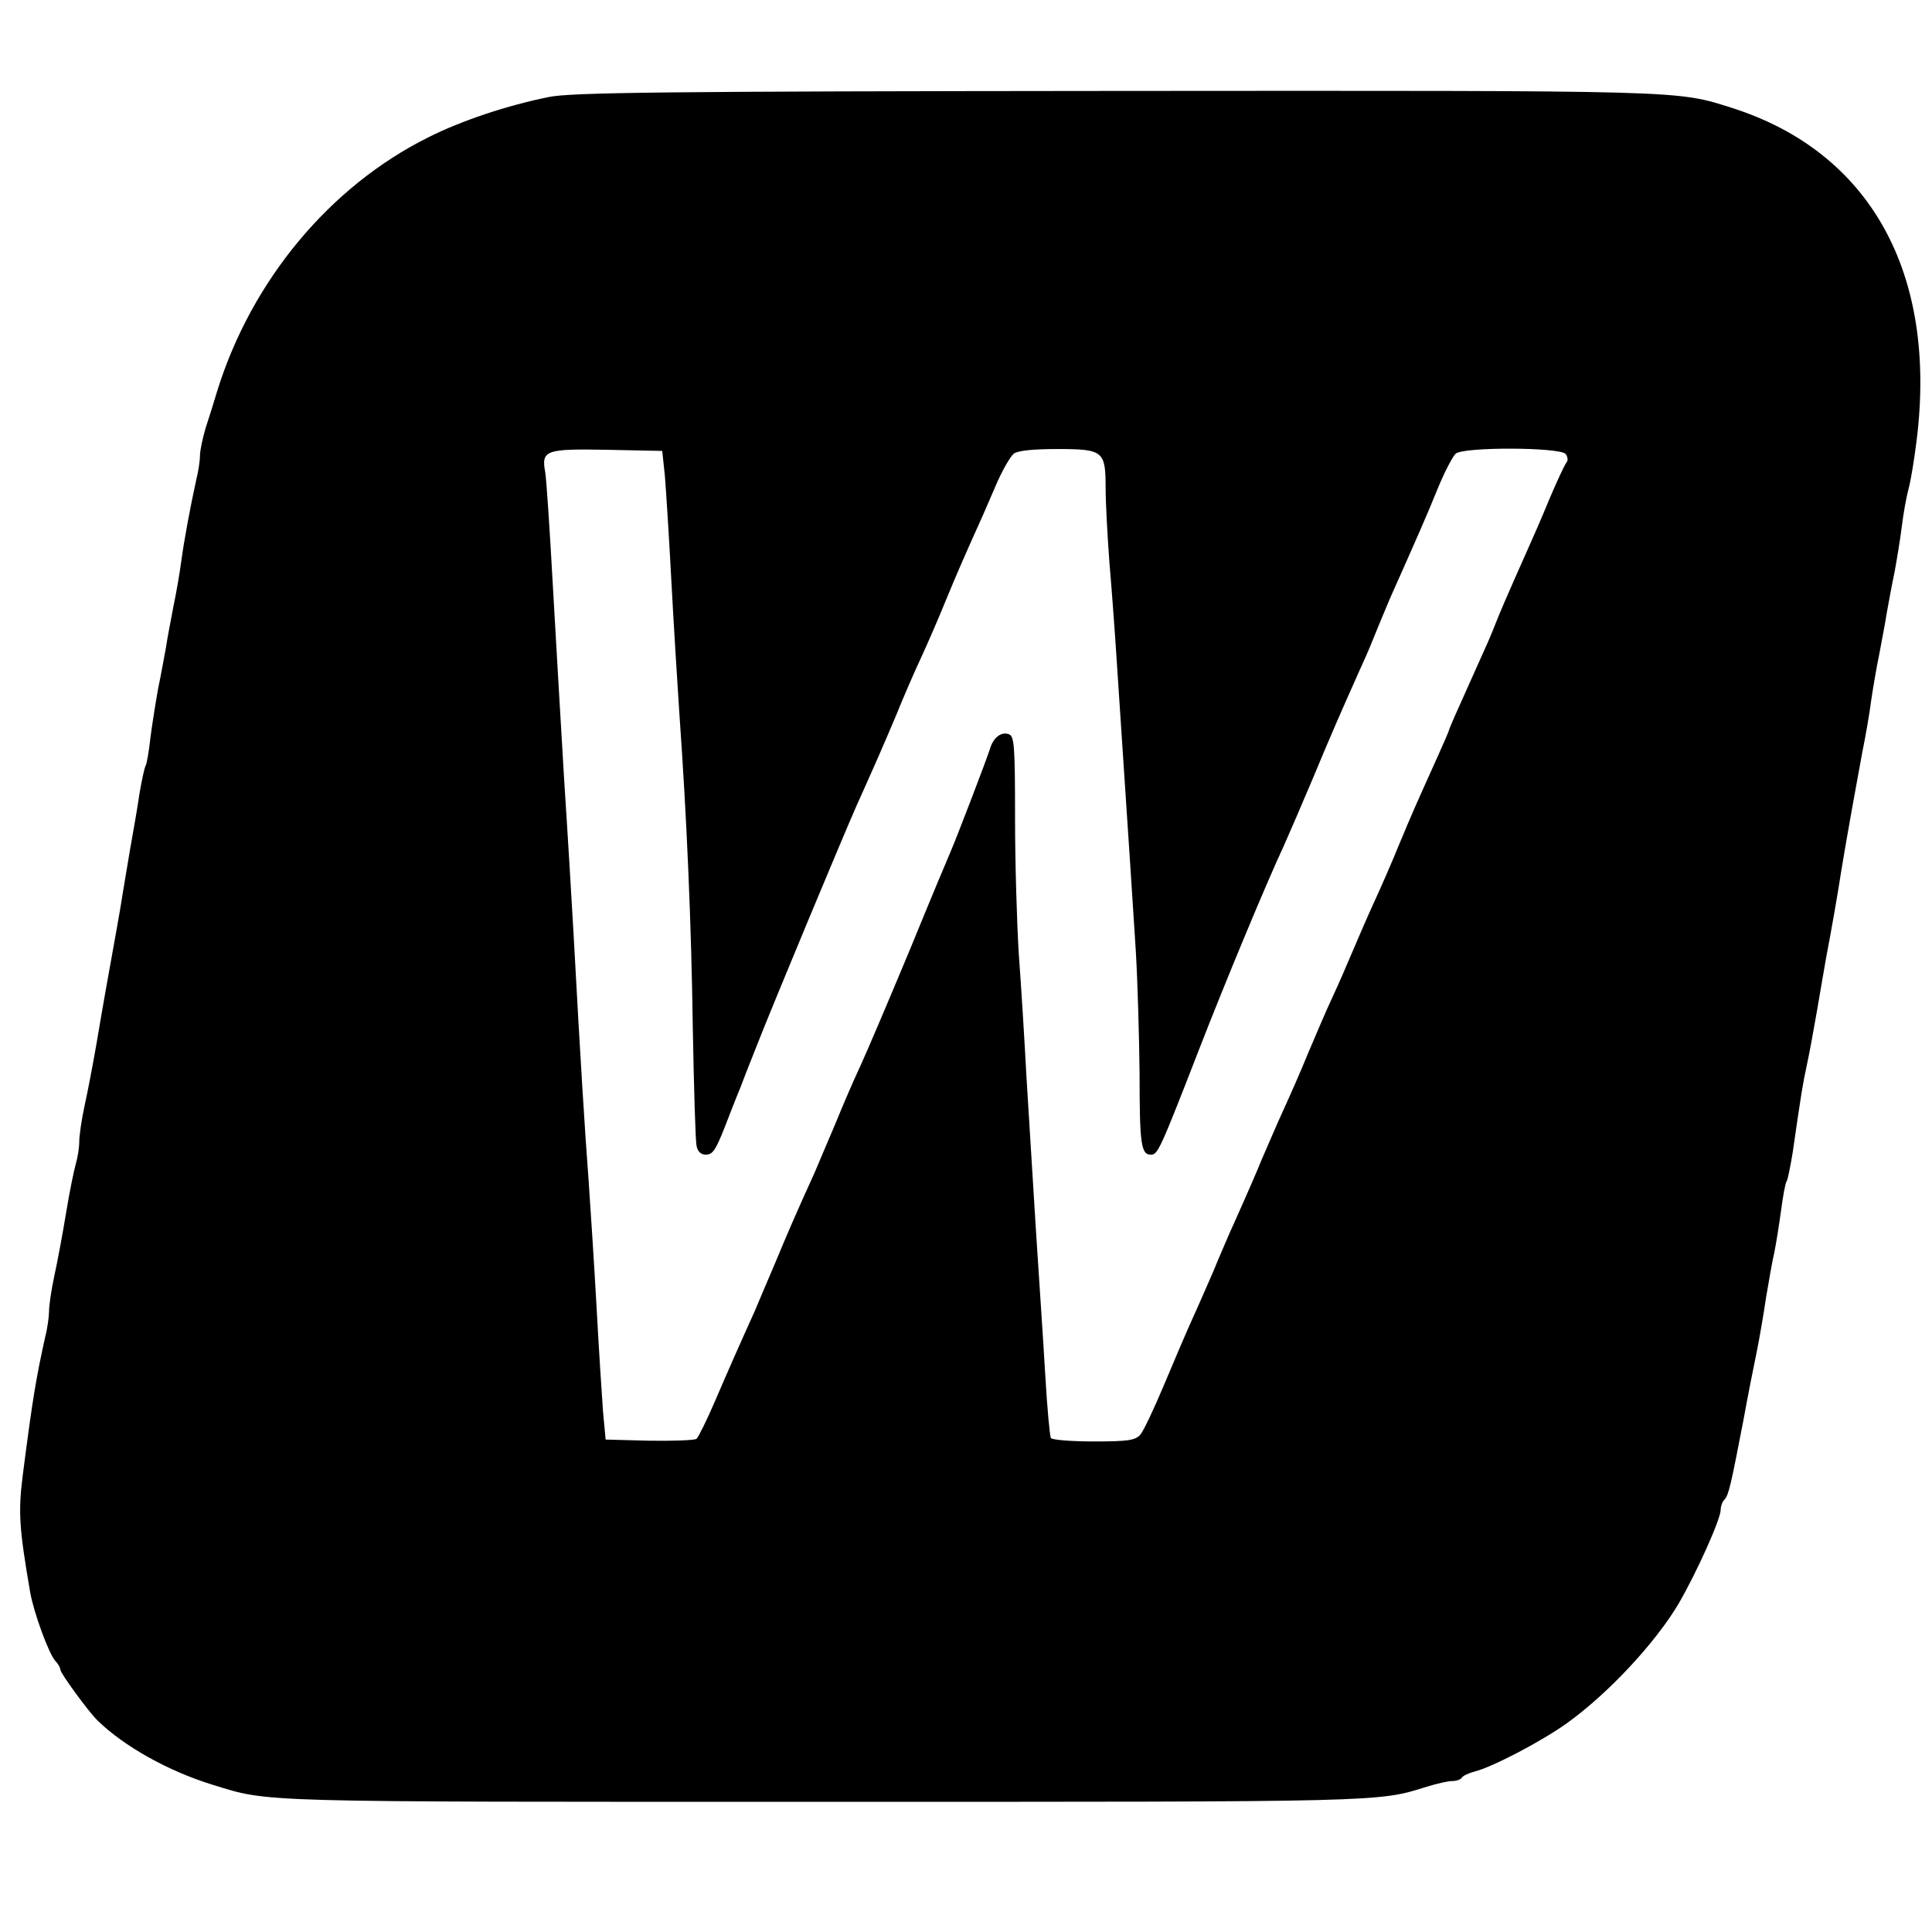
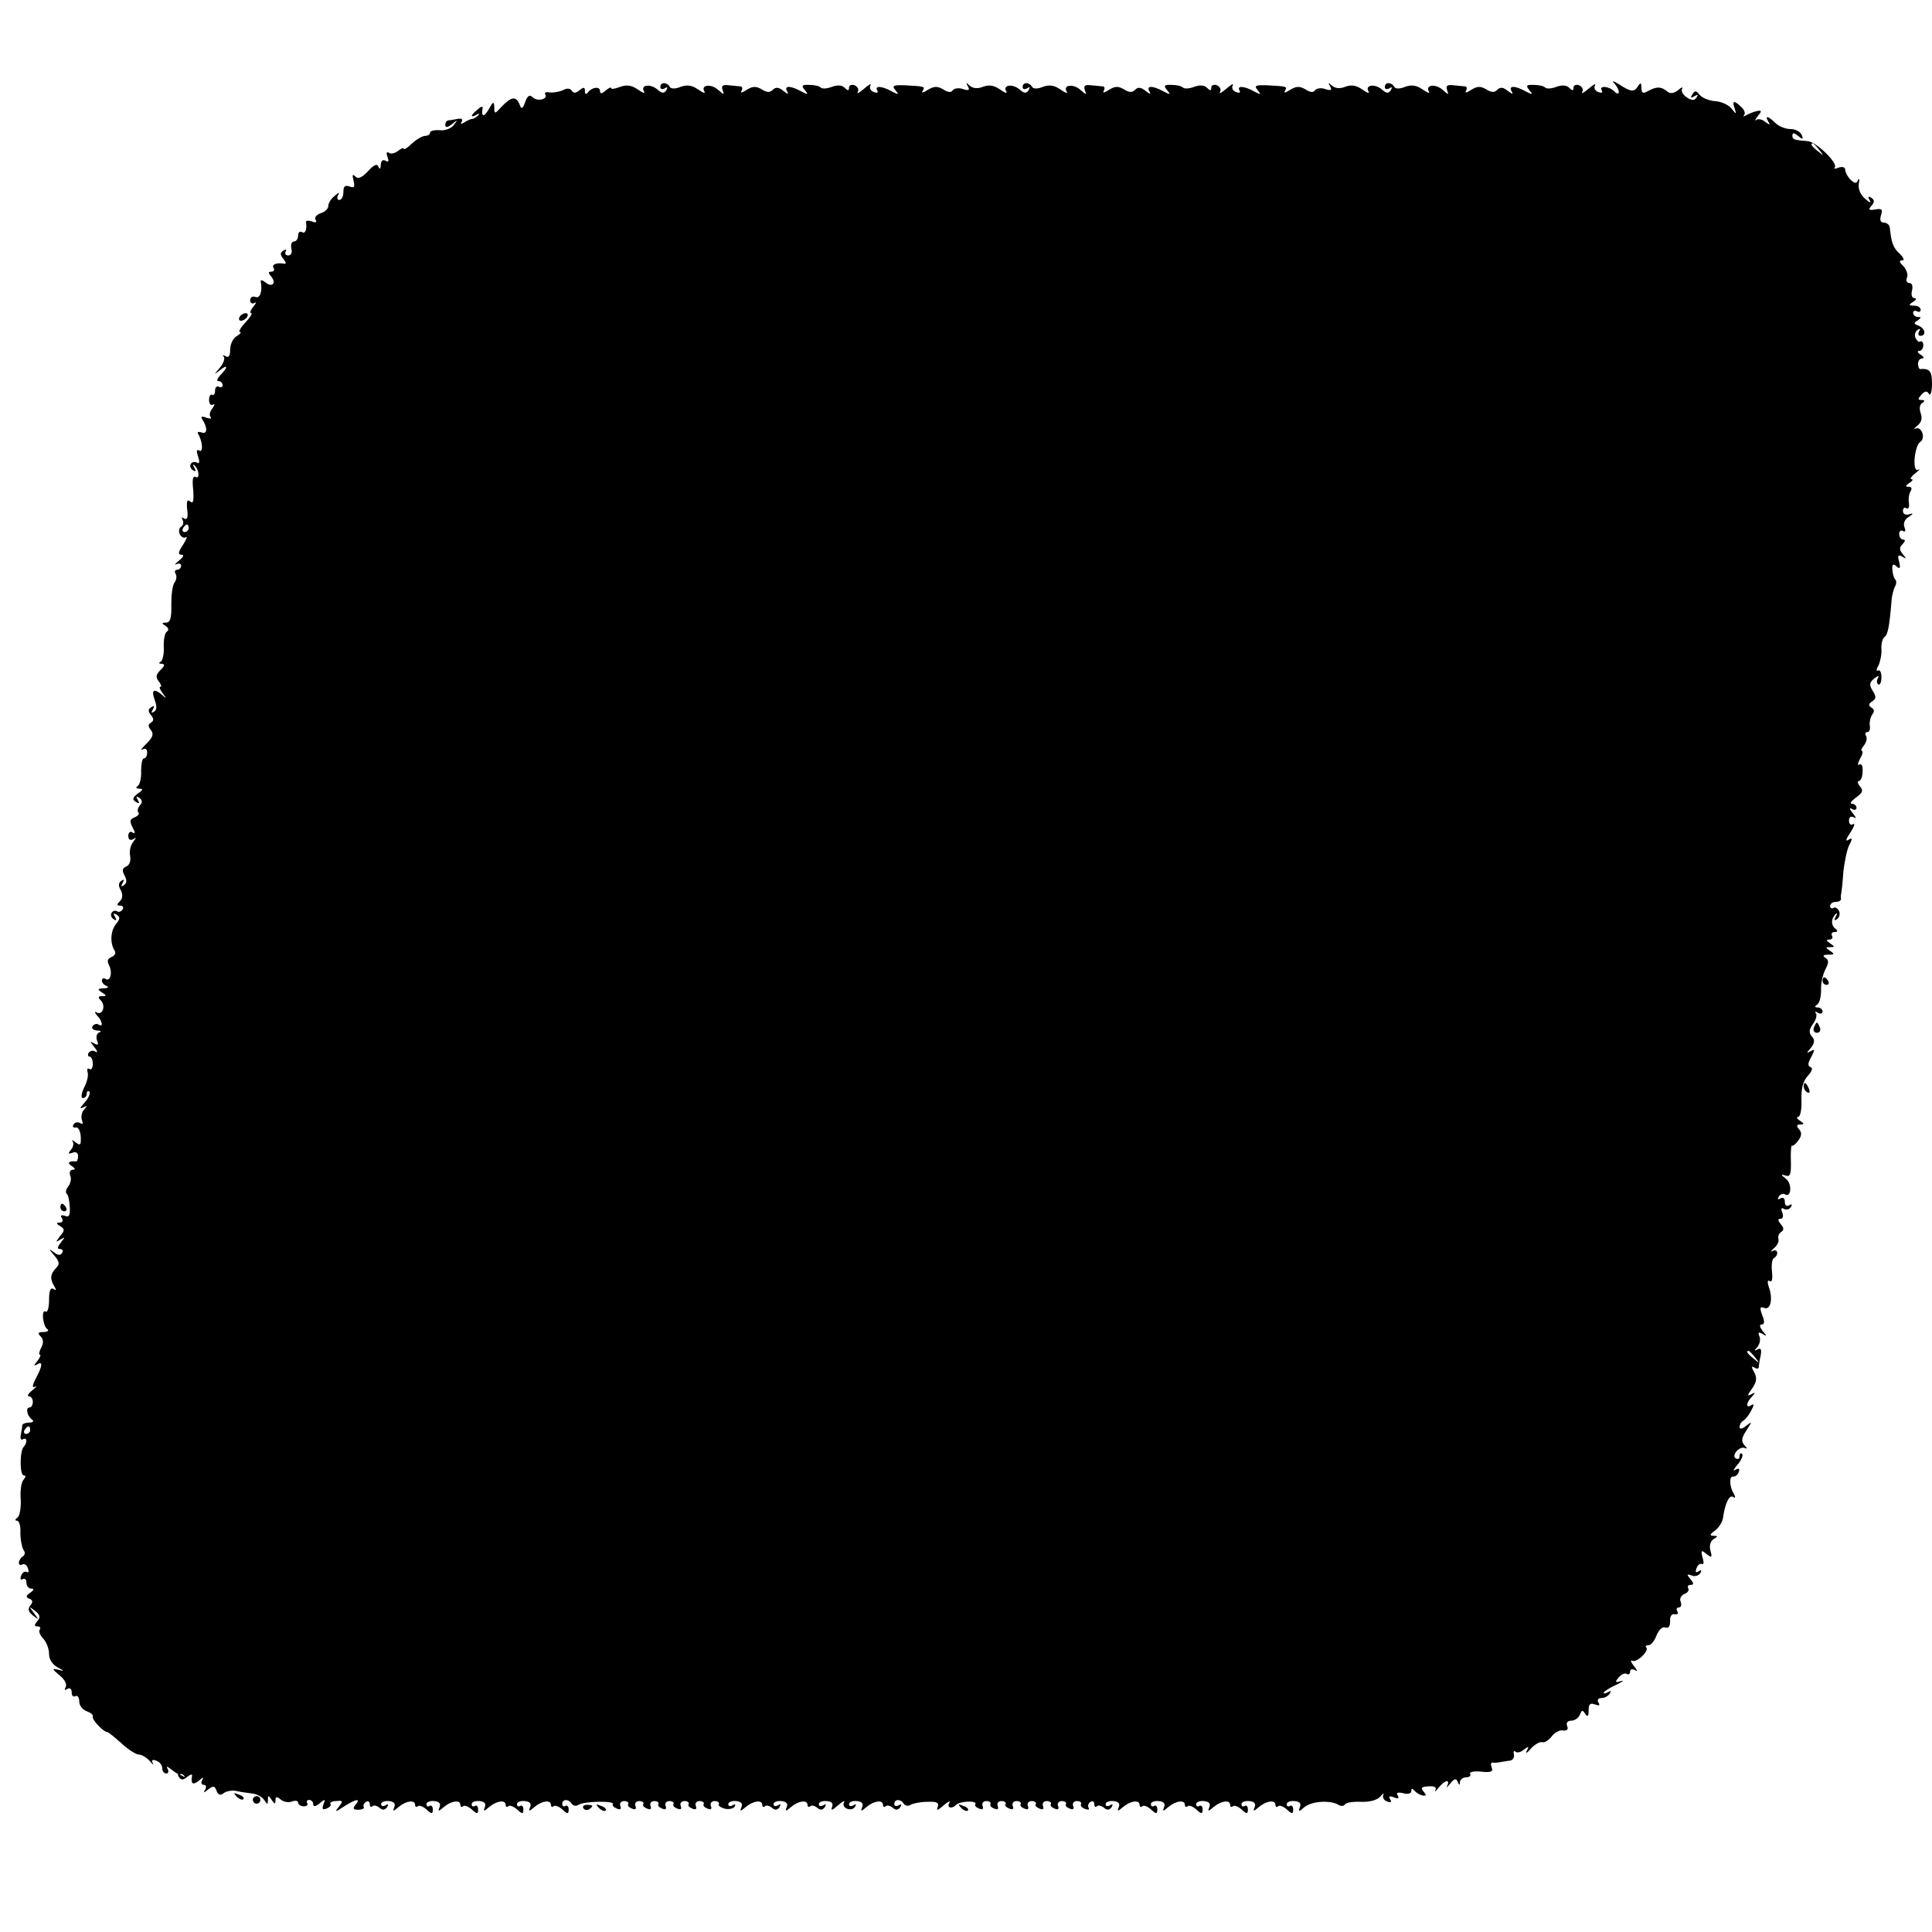
<svg xmlns="http://www.w3.org/2000/svg" version="1.0" width="512pt" height="512pt" viewBox="0 0 512 512" preserveAspectRatio="xMidYMid meet">
  <g transform="translate(0,512) scale(0.1,-0.1)" fill="#000000" stroke="none">
-     <path d="M1455 4863 c-110 -22 -233 -63 -320 -107 -261 -130 -468 -379 -559 -671 -8 -27 -22 -72 -31 -99 -8 -27 -15 -60 -15 -73 0 -12 -4 -42 -10 -65 -15 -68 -32 -158 -40 -218 -4 -30 -13 -82 -20 -115 -6 -33 -16 -82 -20 -110 -5 -27 -14 -77 -21 -110 -6 -33 -15 -90 -20 -127 -4 -38 -10 -72 -13 -77 -3 -5 -10 -37 -16 -72 -5 -35 -17 -104 -26 -154 -8 -49 -17 -103 -20 -120 -4 -27 -19 -112 -44 -250 -5 -27 -16 -93 -25 -145 -9 -52 -23 -125 -31 -161 -8 -37 -14 -79 -14 -95 0 -15 -4 -41 -9 -58 -5 -17 -17 -76 -26 -131 -9 -55 -23 -130 -31 -166 -8 -37 -14 -79 -14 -93 0 -14 -4 -45 -10 -68 -24 -109 -33 -159 -60 -370 -12 -96 -9 -139 20 -308 10 -55 48 -159 66 -181 8 -8 14 -19 14 -24 0 -9 75 -112 99 -135 71 -69 188 -134 305 -170 153 -47 99 -45 1616 -45 1491 0 1471 -1 1601 40 26 8 56 15 67 15 12 0 23 4 26 9 3 5 18 12 33 16 46 11 178 80 245 128 109 78 235 213 297 318 47 81 111 223 111 248 0 9 4 21 10 27 11 11 17 38 50 209 11 61 27 142 35 180 8 39 19 104 25 145 7 41 16 95 22 120 5 25 13 75 18 112 5 38 11 72 15 78 3 5 10 40 16 77 22 153 27 183 37 229 6 27 18 92 27 144 9 52 20 118 25 145 13 68 31 170 40 230 15 91 40 229 55 310 9 44 20 107 24 140 5 33 14 87 21 120 6 33 16 83 20 110 5 28 14 77 21 110 6 33 15 87 19 120 4 33 12 78 18 100 6 22 15 78 21 126 56 444 -122 766 -489 883 -149 47 -114 46 -1636 45 -1197 -1 -1440 -4 -1499 -16z m307 -1004 c3 -37 11 -161 17 -275 6 -115 16 -272 21 -349 20 -282 32 -557 36 -840 3 -159 7 -300 10 -312 3 -15 12 -23 24 -23 21 0 28 13 65 110 10 25 21 54 26 65 4 11 24 63 45 115 36 93 229 556 264 635 46 102 70 157 103 235 19 47 49 117 67 155 18 39 48 108 67 155 31 75 48 114 98 225 7 17 25 57 39 90 15 33 34 66 43 73 11 8 52 12 114 12 123 0 129 -5 129 -103 0 -40 5 -128 10 -197 6 -69 15 -190 20 -270 34 -509 41 -621 50 -760 5 -85 9 -231 10 -325 0 -188 4 -215 30 -215 18 0 23 9 130 285 67 172 174 430 222 533 16 36 51 117 78 181 46 111 75 177 121 280 11 24 29 64 39 90 10 25 30 73 44 106 80 180 93 209 126 290 18 44 40 86 48 93 23 18 275 17 291 -1 6 -8 7 -18 2 -23 -4 -5 -25 -49 -46 -99 -20 -49 -46 -108 -56 -130 -56 -126 -73 -165 -89 -206 -10 -26 -28 -66 -39 -90 -67 -149 -81 -181 -81 -184 0 -2 -14 -34 -31 -72 -60 -133 -67 -149 -102 -233 -19 -47 -49 -115 -66 -152 -17 -37 -42 -95 -56 -128 -14 -33 -38 -89 -54 -123 -16 -34 -44 -100 -64 -147 -19 -47 -49 -115 -66 -152 -17 -37 -42 -96 -57 -130 -14 -35 -35 -82 -45 -105 -11 -24 -27 -62 -38 -85 -10 -24 -31 -71 -45 -106 -15 -34 -40 -92 -56 -127 -16 -35 -50 -115 -76 -177 -26 -62 -54 -121 -62 -130 -13 -15 -33 -18 -123 -18 -59 0 -110 4 -114 9 -3 5 -10 81 -15 168 -5 87 -17 262 -25 388 -8 127 -19 309 -25 405 -5 96 -14 240 -20 320 -5 80 -10 242 -10 361 0 191 -2 218 -16 223 -20 8 -41 -8 -50 -37 -7 -24 -90 -240 -104 -272 -5 -11 -54 -128 -108 -260 -55 -132 -114 -271 -132 -310 -18 -38 -48 -108 -67 -155 -20 -47 -44 -103 -53 -125 -52 -114 -75 -168 -107 -245 -20 -47 -44 -103 -53 -125 -39 -86 -69 -154 -106 -240 -21 -49 -43 -93 -48 -98 -6 -4 -63 -6 -126 -5 l-115 3 -7 75 c-3 41 -11 165 -17 275 -6 110 -16 261 -21 335 -10 131 -22 323 -40 655 -5 88 -16 273 -25 410 -8 138 -22 369 -30 515 -8 146 -17 280 -20 298 -11 59 0 63 164 60 l146 -3 7 -66z" />
+     <path d="M4278 4899 c16 -17 16 -37 0 -21 -14 14 -42 16 -33 2 3 -6 -1 -7 -9 -4 -9 3 -13 11 -9 18 3 6 -4 2 -17 -9 -13 -11 -20 -15 -17 -9 4 7 0 14 -8 18 -8 3 -15 0 -15 -6 0 -9 -3 -9 -11 -1 -8 8 -20 8 -34 3 -13 -5 -26 -6 -30 -2 -4 4 -17 7 -30 7 -20 1 -22 -2 -12 -14 10 -12 9 -13 -10 -3 -29 16 -46 15 -37 0 5 -9 2 -8 -10 1 -12 10 -20 11 -28 3 -8 -8 -16 -7 -29 1 -15 9 -24 9 -40 -1 -12 -8 -18 -9 -14 -3 3 6 3 11 -2 12 -4 0 -18 2 -31 3 -17 2 -21 -1 -17 -13 5 -13 4 -13 -12 1 -19 17 -47 13 -36 -5 3 -6 -4 -3 -17 6 -16 11 -29 13 -46 7 -14 -6 -26 -6 -29 0 -8 13 -25 13 -25 -1 0 -5 5 -7 12 -3 7 5 8 3 4 -5 -6 -9 -12 -9 -24 2 -19 16 -46 12 -35 -6 3 -6 -4 -3 -17 6 -16 11 -29 13 -45 7 -15 -6 -27 -4 -35 3 -10 9 -11 9 -5 -2 6 -10 2 -12 -13 -7 -11 4 -23 2 -27 -3 -4 -7 -13 -6 -25 2 -16 9 -24 9 -41 -1 -12 -8 -18 -9 -14 -3 7 12 7 12 -47 15 -31 1 -35 -1 -25 -13 10 -12 9 -13 -10 -3 -27 15 -46 15 -38 2 3 -6 -1 -7 -9 -4 -9 3 -13 11 -9 18 3 6 -4 2 -17 -9 -13 -11 -20 -15 -17 -9 4 7 0 14 -8 18 -8 3 -15 0 -15 -6 0 -9 -3 -9 -11 -1 -8 8 -20 8 -34 3 -13 -5 -26 -6 -30 -2 -4 4 -17 7 -30 7 -20 1 -22 -2 -12 -14 10 -12 9 -13 -10 -3 -29 16 -46 15 -37 0 5 -9 2 -8 -10 1 -12 10 -20 11 -28 3 -8 -8 -16 -7 -29 1 -15 9 -24 9 -40 -1 -12 -8 -18 -9 -14 -3 3 6 3 11 -2 12 -4 0 -18 2 -31 3 -17 2 -21 -1 -17 -13 5 -13 4 -13 -12 1 -19 17 -47 13 -36 -5 3 -6 -4 -3 -17 6 -16 11 -29 13 -46 7 -14 -6 -26 -6 -29 0 -8 13 -25 13 -25 -1 0 -5 5 -7 12 -3 7 5 8 3 4 -5 -6 -9 -12 -9 -24 2 -19 16 -46 12 -35 -6 3 -6 -4 -3 -17 6 -16 11 -29 13 -45 7 -15 -6 -27 -4 -35 3 -10 9 -11 9 -5 -2 6 -10 2 -12 -13 -7 -11 4 -23 2 -27 -3 -4 -7 -13 -6 -25 2 -16 9 -24 9 -41 -1 -12 -8 -18 -9 -14 -3 7 12 7 12 -47 15 -31 1 -35 -1 -25 -13 10 -12 9 -13 -10 -3 -27 15 -46 15 -38 2 3 -6 -1 -7 -9 -4 -9 3 -13 11 -9 18 3 6 -4 2 -17 -9 -13 -11 -20 -15 -17 -9 4 7 0 14 -8 18 -8 3 -15 0 -15 -6 0 -9 -3 -9 -11 -1 -8 8 -20 8 -34 3 -13 -5 -26 -6 -30 -2 -4 4 -17 7 -30 7 -20 1 -22 -2 -12 -14 10 -12 9 -13 -10 -3 -29 16 -46 15 -37 0 5 -9 2 -8 -10 1 -12 10 -20 11 -28 3 -8 -8 -16 -7 -29 1 -15 9 -24 9 -40 -1 -12 -8 -18 -9 -14 -3 3 6 3 11 -2 12 -4 0 -18 2 -31 3 -17 2 -21 -1 -17 -13 5 -13 4 -13 -12 1 -19 17 -47 13 -36 -5 3 -6 -4 -3 -17 6 -16 11 -29 13 -46 7 -14 -6 -26 -6 -29 0 -8 13 -25 13 -25 -1 0 -5 5 -7 12 -3 7 5 8 3 4 -5 -6 -9 -12 -9 -24 2 -19 16 -46 12 -35 -6 3 -6 -4 -3 -17 6 -16 11 -29 13 -46 7 -13 -5 -24 -7 -24 -4 0 4 -7 1 -15 -6 -10 -9 -15 -9 -15 -1 0 13 -22 10 -32 -4 -5 -6 -8 -5 -8 4 0 10 -3 11 -14 2 -10 -8 -16 -9 -21 -1 -4 6 -13 7 -23 1 -9 -4 -25 -7 -35 -6 -9 2 -15 0 -12 -5 8 -13 -21 -20 -33 -8 -8 8 -14 5 -20 -12 -7 -19 -10 -21 -15 -7 -9 23 -22 21 -47 -5 -19 -21 -20 -21 -20 -2 -1 16 -3 16 -15 -6 -13 -22 -20 -20 -16 4 1 5 -5 4 -13 -4 -19 -15 -21 -24 -3 -14 7 4 9 3 4 -2 -5 -5 -12 -9 -15 -9 -4 0 -13 -4 -21 -9 -9 -6 -12 -5 -7 2 3 6 -1 9 -11 7 -10 -2 -21 -4 -25 -4 -5 -1 -8 -6 -8 -12 0 -8 6 -7 18 2 15 13 16 12 4 -3 -7 -9 -24 -15 -37 -13 -14 1 -25 -2 -25 -6 0 -5 -6 -9 -13 -9 -7 0 -23 -9 -35 -20 -12 -12 -22 -18 -22 -14 0 3 -7 1 -15 -6 -8 -6 -19 -9 -24 -5 -7 4 -8 -1 -4 -11 4 -12 3 -15 -5 -10 -8 4 -12 0 -13 -11 0 -11 -3 -13 -6 -5 -3 9 -12 6 -28 -12 -16 -17 -26 -21 -33 -14 -8 8 -9 5 -5 -11 4 -17 2 -20 -11 -15 -12 4 -16 0 -16 -15 0 -12 -5 -21 -11 -21 -5 0 -7 6 -3 13 5 8 2 8 -9 -2 -9 -7 -17 -19 -17 -27 0 -7 -9 -16 -20 -19 -11 -4 -17 -11 -14 -17 5 -7 1 -9 -9 -5 -9 3 -16 3 -16 -1 3 -20 -2 -33 -11 -27 -5 3 -10 -1 -10 -9 0 -9 -5 -16 -11 -16 -6 0 -9 -8 -7 -18 3 -11 0 -19 -8 -19 -7 0 -10 5 -7 10 3 6 1 7 -6 3 -9 -6 -9 -11 0 -22 7 -9 8 -14 3 -13 -21 4 -35 -2 -29 -11 3 -5 1 -10 -6 -10 -8 0 -9 -3 0 -13 14 -18 2 -30 -16 -15 -8 6 -13 7 -12 2 5 -26 -2 -46 -14 -41 -8 3 -14 -1 -14 -9 0 -7 5 -10 11 -7 6 4 5 -1 -3 -10 -7 -9 -10 -17 -5 -17 4 0 -3 -11 -16 -25 -13 -14 -19 -25 -14 -25 5 0 1 -5 -9 -11 -9 -5 -17 -21 -17 -35 0 -17 -4 -23 -12 -18 -7 4 -10 3 -5 -1 4 -5 -1 -18 -10 -29 -17 -20 -17 -20 0 -7 21 17 22 8 1 -13 -8 -9 -11 -16 -5 -16 6 0 11 -5 11 -11 0 -5 -4 -7 -10 -4 -5 3 -10 -1 -10 -10 0 -9 -4 -14 -8 -11 -4 2 -8 -4 -8 -14 0 -10 5 -16 11 -12 5 3 4 -1 -2 -10 -7 -8 -9 -19 -5 -23 4 -5 -1 -5 -11 -2 -13 5 -16 3 -10 -6 14 -22 12 -39 -3 -33 -9 3 -12 1 -9 -4 12 -19 14 -51 3 -44 -7 4 -8 -1 -3 -16 5 -15 3 -20 -3 -16 -6 3 -13 2 -16 -3 -4 -5 -1 -13 5 -17 8 -5 9 -3 4 7 -5 8 -4 10 0 6 13 -11 15 -38 3 -31 -7 4 -9 -8 -6 -34 2 -30 0 -38 -8 -31 -8 7 -10 1 -8 -21 3 -21 0 -29 -8 -24 -6 4 -8 3 -4 -4 3 -6 2 -13 -3 -17 -6 -3 -8 -12 -5 -20 4 -8 11 -12 16 -9 6 4 2 -5 -7 -20 -13 -19 -14 -26 -4 -26 8 0 5 -6 -7 -16 -10 -8 -13 -13 -6 -9 6 3 12 1 12 -4 0 -6 -5 -11 -11 -11 -5 0 -7 -5 -4 -10 4 -6 3 -16 -2 -23 -6 -7 -9 -33 -9 -59 1 -36 -3 -48 -14 -48 -12 0 -12 -2 -1 -9 8 -5 9 -11 3 -15 -5 -3 -9 -22 -8 -41 1 -19 -3 -37 -9 -39 -5 -3 -4 -5 3 -5 10 -1 9 -5 -3 -17 -12 -12 -13 -19 -4 -30 6 -8 8 -14 4 -14 -4 0 -1 -8 6 -17 11 -15 11 -16 -1 -5 -22 19 -30 14 -20 -13 6 -16 6 -27 -2 -31 -7 -5 -8 -3 -3 6 5 9 4 11 -4 6 -9 -6 -9 -11 -1 -21 8 -10 8 -15 0 -20 -8 -5 -8 -10 0 -20 8 -10 5 -19 -12 -36 -13 -12 -17 -19 -10 -15 7 4 12 1 12 -8 0 -9 -4 -16 -9 -16 -4 0 -7 -15 -7 -32 1 -18 -3 -36 -8 -40 -7 -5 -6 -8 3 -8 11 0 10 -4 -4 -13 -14 -11 -15 -16 -5 -22 9 -6 11 -4 5 5 -5 9 -4 11 4 6 8 -6 9 -12 2 -20 -6 -7 -8 -16 -4 -19 3 -4 -1 -9 -10 -13 -13 -5 -14 -10 -6 -26 8 -15 8 -19 0 -14 -6 4 -11 0 -11 -9 0 -10 5 -13 13 -9 9 6 9 5 0 -7 -7 -9 -11 -25 -8 -38 2 -13 -2 -24 -10 -27 -11 -5 -12 -11 -5 -24 7 -13 6 -21 -2 -26 -7 -5 -8 -3 -3 6 5 9 4 11 -3 6 -8 -5 -9 -13 -2 -25 6 -12 5 -22 -2 -29 -9 -9 -9 -12 1 -12 7 0 9 -5 6 -10 -4 -6 -10 -8 -15 -5 -5 3 -11 1 -14 -4 -4 -5 -1 -13 5 -17 8 -5 9 -3 4 6 -6 9 -4 11 4 6 10 -6 9 -12 -1 -24 -15 -18 -17 -50 -5 -70 5 -7 2 -14 -7 -18 -11 -4 -13 -11 -7 -22 10 -20 3 -45 -10 -36 -5 3 -9 1 -9 -5 0 -5 6 -12 13 -14 6 -3 3 -6 -8 -6 -17 -1 -17 -3 -5 -11 13 -8 13 -10 0 -10 -10 0 -11 -3 -3 -11 14 -14 5 -41 -11 -32 -6 3 -6 1 1 -8 15 -15 17 -33 4 -24 -5 3 -12 1 -16 -5 -3 -5 2 -10 12 -11 10 0 13 -3 6 -5 -7 -3 -9 -12 -6 -21 5 -12 3 -14 -8 -8 -11 7 -11 5 1 -10 8 -10 10 -16 3 -12 -6 4 -14 3 -18 -3 -3 -5 -2 -10 2 -10 5 0 9 -9 9 -19 0 -11 -4 -17 -9 -14 -5 3 -7 0 -5 -8 3 -8 -1 -26 -9 -41 -8 -17 -9 -28 -3 -28 5 0 10 5 10 12 0 6 3 8 7 5 3 -4 -2 -17 -13 -29 -12 -14 -14 -18 -4 -13 12 6 12 5 3 -5 -6 -7 -9 -19 -6 -28 4 -10 2 -13 -5 -8 -6 3 -14 2 -17 -4 -4 -6 -1 -9 6 -8 6 2 12 -9 13 -24 1 -23 -1 -25 -14 -15 -8 6 -12 7 -8 3 4 -5 3 -15 -4 -23 -8 -10 -8 -12 4 -8 9 4 15 0 15 -9 0 -8 -3 -15 -6 -14 -19 2 -24 -4 -11 -12 9 -6 11 -10 3 -10 -7 0 -10 -7 -7 -15 4 -8 1 -21 -5 -29 -6 -7 -8 -16 -4 -20 4 -3 7 -19 8 -35 1 -22 -2 -28 -13 -23 -10 3 -13 1 -8 -6 4 -7 2 -12 -6 -12 -10 0 -9 -3 1 -9 13 -8 13 -12 0 -27 -12 -16 -12 -17 1 -9 13 8 13 7 1 -8 -9 -12 -10 -17 -2 -17 7 0 9 -5 6 -10 -5 -8 -12 -7 -23 2 -14 10 -13 8 1 -8 15 -18 16 -24 5 -35 -15 -16 -16 -28 -4 -48 6 -10 5 -12 -2 -7 -8 5 -12 -4 -12 -29 0 -20 -4 -34 -9 -31 -12 8 -8 -37 4 -46 6 -4 1 -8 -10 -8 -14 0 -16 -3 -7 -12 7 -7 8 -17 1 -30 -5 -10 -7 -18 -3 -18 3 0 0 -8 -7 -17 -10 -11 -10 -14 -1 -9 16 10 15 -3 -3 -37 -10 -19 -10 -26 -2 -22 7 4 3 -1 -7 -9 -11 -9 -15 -16 -10 -16 6 0 11 -7 11 -15 0 -8 -4 -15 -9 -15 -11 0 -6 -23 7 -32 6 -4 2 -8 -7 -8 -10 0 -18 -3 -19 -7 0 -5 -2 -16 -4 -26 -2 -9 1 -15 6 -11 11 6 12 -9 2 -20 -11 -11 -11 -76 0 -76 6 0 6 -4 -1 -12 -6 -7 -9 -31 -7 -53 1 -22 -3 -43 -9 -47 -6 -4 -7 -8 -1 -8 6 0 10 -15 9 -32 0 -18 4 -38 8 -45 5 -6 5 -14 -2 -18 -5 -3 -10 -11 -10 -16 0 -6 4 -8 9 -5 5 3 12 -1 15 -10 3 -8 2 -13 -3 -10 -5 3 -12 -1 -15 -10 -3 -8 -2 -12 4 -9 6 3 10 -1 10 -9 0 -9 6 -16 13 -16 8 0 7 -4 -3 -11 -12 -8 -12 -12 -2 -16 9 -3 10 -9 2 -18 -7 -9 -5 -16 7 -26 17 -13 17 -13 3 6 -14 19 -14 19 3 6 13 -10 15 -17 6 -27 -9 -11 -8 -14 0 -14 7 0 10 -4 6 -9 -3 -5 2 -16 10 -24 8 -9 15 -26 15 -40 0 -15 9 -28 23 -36 18 -9 18 -11 2 -6 -18 4 -18 3 3 -15 14 -11 20 -24 16 -31 -4 -8 -3 -9 4 -5 7 4 12 1 12 -9 0 -9 4 -13 10 -10 5 3 10 -3 10 -14 0 -11 9 -22 20 -26 11 -4 18 -10 16 -14 -4 -7 28 -41 38 -41 3 0 20 -14 38 -30 18 -17 39 -30 47 -30 7 0 20 -8 28 -17 8 -10 12 -12 8 -6 -4 9 -1 11 9 7 9 -3 16 -12 16 -20 0 -8 5 -14 11 -14 5 0 7 6 3 13 -5 7 0 6 11 -3 10 -8 20 -14 22 -12 3 2 8 0 11 -4 4 -4 1 -4 -7 1 -10 6 -12 4 -7 -4 6 -9 11 -9 22 0 9 7 14 8 13 3 -4 -21 2 -26 18 -13 11 10 14 10 9 2 -4 -8 -2 -13 4 -13 6 0 8 -5 4 -12 -6 -10 -4 -10 8 0 13 10 17 10 22 -4 4 -11 10 -13 19 -6 6 5 21 8 32 6 11 -3 30 -5 43 -7 12 -1 27 -9 32 -17 9 -13 10 -13 10 0 0 13 1 13 10 0 8 -12 10 -12 10 -1 0 10 3 11 14 2 7 -6 21 -9 30 -5 9 3 16 2 16 -3 0 -5 7 -10 15 -10 8 0 12 4 9 9 -3 4 0 8 5 8 6 0 11 -5 11 -11 0 -8 6 -7 17 2 15 12 16 12 10 -3 -4 -12 -2 -15 8 -11 8 3 13 8 11 12 -3 4 4 8 15 8 18 2 19 0 7 -15 -12 -15 -10 -15 14 1 32 20 45 22 30 4 -8 -10 -6 -13 8 -13 10 0 17 4 14 7 -2 4 0 10 6 14 5 3 10 1 10 -6 0 -7 3 -9 7 -6 3 4 12 2 19 -4 8 -7 14 -6 20 2 4 8 3 9 -4 5 -7 -4 -12 -3 -12 3 0 5 9 9 20 8 13 -1 19 -6 15 -16 -5 -12 -3 -12 11 0 20 17 44 20 44 6 0 -5 3 -7 7 -4 3 4 14 0 23 -8 14 -13 17 -13 17 0 0 8 -4 12 -9 9 -4 -3 -8 -1 -8 5 0 5 9 9 20 8 13 -1 19 -6 15 -16 -5 -12 -3 -12 11 0 20 17 44 20 44 6 0 -5 3 -7 7 -4 3 4 14 0 23 -8 14 -13 17 -13 17 0 0 8 -4 12 -9 9 -4 -3 -8 -1 -8 5 0 5 9 9 20 8 13 -1 19 -6 15 -16 -5 -12 -3 -12 11 0 20 17 44 20 44 6 0 -5 3 -7 7 -4 3 4 14 0 23 -8 14 -13 17 -13 17 0 0 8 -4 12 -9 9 -4 -3 -8 -1 -8 5 0 5 9 9 20 8 13 -1 19 -6 15 -16 -5 -12 -3 -12 11 0 20 17 44 20 44 6 0 -5 3 -7 7 -4 3 4 14 0 23 -8 14 -13 17 -13 17 0 0 8 -4 12 -9 9 -4 -3 -8 0 -8 5 0 14 17 14 25 1 4 -6 12 -7 18 -3 15 10 97 11 91 2 -2 -4 3 -9 11 -12 9 -4 12 -1 9 7 -3 7 2 13 10 13 8 0 13 -4 11 -8 -3 -4 2 -9 10 -12 9 -4 12 -1 9 7 -3 7 2 13 10 13 8 0 13 -4 11 -8 -3 -4 2 -9 10 -12 9 -4 12 -1 9 7 -3 7 2 13 10 13 8 0 13 -4 11 -8 -3 -4 2 -9 10 -12 9 -4 12 -1 9 7 -3 7 2 13 10 13 8 0 13 -4 11 -8 -3 -4 2 -9 10 -12 9 -4 12 -1 9 7 -3 7 2 13 10 13 8 0 13 -4 11 -8 -3 -4 2 -9 10 -12 9 -4 12 -1 9 7 -3 7 2 13 10 13 8 0 13 -4 11 -8 -3 -4 2 -9 10 -12 9 -4 12 -1 9 7 -3 7 2 13 10 13 8 0 13 -4 11 -8 -3 -3 4 -9 15 -12 11 -3 23 0 27 5 3 7 1 8 -5 4 -7 -4 -12 -3 -12 3 0 5 9 9 20 8 13 -1 19 -6 15 -16 -5 -12 -3 -12 11 0 20 17 44 20 44 6 0 -5 3 -7 7 -4 3 4 12 2 19 -4 8 -7 14 -6 20 2 4 8 3 9 -4 5 -7 -4 -12 -3 -12 3 0 5 9 9 20 8 13 -1 19 -6 15 -16 -5 -12 -3 -12 11 0 20 17 44 20 44 6 0 -5 3 -7 7 -4 3 4 12 2 19 -4 8 -7 14 -6 20 2 4 8 3 9 -4 5 -7 -4 -12 -3 -12 3 0 5 9 9 20 8 14 -1 19 -6 15 -16 -4 -10 1 -9 16 5 12 10 19 14 16 8 -9 -15 20 -27 29 -12 4 7 3 8 -4 4 -7 -4 -12 -3 -12 3 0 5 9 9 20 8 13 -1 19 -6 15 -16 -5 -12 -3 -12 11 0 20 17 44 20 44 6 0 -5 3 -7 7 -4 3 4 12 2 19 -4 8 -7 14 -6 20 2 4 8 3 9 -4 5 -7 -4 -12 -2 -12 3 0 14 17 14 25 1 4 -6 12 -7 18 -3 7 4 27 8 45 8 25 1 31 -2 27 -14 -4 -11 0 -9 16 5 12 10 19 13 15 7 -8 -14 6 -18 18 -6 9 10 56 12 51 2 -3 -4 2 -9 10 -12 9 -4 12 -1 9 7 -3 7 2 13 10 13 8 0 13 -4 11 -8 -3 -4 2 -9 10 -12 9 -4 12 -1 9 7 -3 7 2 13 10 13 8 0 13 -4 11 -8 -3 -4 2 -9 10 -12 9 -4 12 -1 9 7 -3 7 2 13 10 13 8 0 13 -4 11 -8 -3 -4 2 -9 10 -12 9 -4 12 -1 9 7 -3 7 2 13 10 13 8 0 13 -4 11 -8 -3 -4 2 -9 10 -12 9 -4 12 -1 9 7 -3 7 2 13 10 13 8 0 13 -4 11 -8 -3 -4 2 -9 10 -12 9 -4 12 -1 9 7 -3 7 2 13 10 13 8 0 13 -4 11 -8 -3 -4 2 -9 10 -12 9 -4 12 -1 9 7 -3 7 2 13 10 13 8 0 13 -4 11 -8 -3 -4 2 -10 11 -13 8 -3 12 -2 9 3 -3 5 -1 12 5 16 5 3 10 1 10 -6 0 -7 3 -9 7 -6 3 4 12 2 19 -4 8 -7 14 -6 20 2 4 8 3 9 -4 5 -7 -4 -12 -3 -12 3 0 5 9 9 20 8 13 -1 19 -6 15 -16 -5 -12 -3 -12 11 0 20 17 44 20 44 6 0 -5 3 -7 7 -4 3 4 14 0 23 -8 14 -13 17 -13 17 0 0 8 -4 12 -9 9 -4 -3 -8 -1 -8 5 0 5 9 9 20 8 13 -1 19 -6 15 -16 -5 -12 -3 -12 11 0 20 17 44 20 44 6 0 -5 3 -7 7 -4 3 4 14 0 23 -8 14 -13 17 -13 17 0 0 8 -4 12 -9 9 -4 -3 -8 -1 -8 5 0 5 9 9 20 8 13 -1 19 -6 15 -16 -5 -12 -3 -12 11 0 20 17 44 20 44 6 0 -5 3 -7 7 -4 3 4 14 0 23 -8 14 -13 17 -13 17 0 0 8 -4 12 -9 9 -4 -3 -8 -1 -8 5 0 5 9 9 20 8 13 -1 19 -6 15 -16 -5 -12 -3 -12 11 0 20 17 44 20 44 6 0 -5 3 -7 7 -4 3 4 14 0 23 -8 14 -13 17 -13 17 0 0 8 -4 12 -9 9 -4 -3 -8 -1 -8 5 0 5 9 9 20 8 14 -1 19 -6 15 -16 -5 -13 -3 -13 12 0 19 16 69 19 90 6 6 -4 14 -4 17 1 3 5 22 8 43 7 24 -1 43 5 51 14 8 9 11 11 8 5 -3 -7 1 -15 10 -18 10 -4 13 -2 8 6 -5 8 -2 9 10 5 11 -5 15 -3 10 5 -5 7 0 9 14 6 13 -4 22 -1 22 5 0 8 3 8 8 2 4 -5 13 -11 21 -13 11 -2 12 0 4 10 -9 10 -6 13 13 14 15 1 22 -2 18 -10 -3 -6 1 -3 9 7 16 20 31 23 22 4 -4 -6 0 -4 8 6 11 14 16 15 20 5 4 -10 6 -10 6 0 1 6 8 12 17 12 8 0 13 4 10 9 -3 5 10 8 28 6 27 -3 34 0 29 11 -3 8 -2 14 3 13 5 -1 14 0 19 1 6 1 17 3 25 4 8 0 14 8 12 16 -2 8 0 12 4 8 4 -4 14 -2 22 5 13 10 15 9 8 -3 -4 -8 1 -6 11 6 10 11 24 19 30 17 6 -2 17 5 25 15 7 10 21 18 30 16 11 -1 15 3 11 12 -3 8 1 14 11 14 9 0 19 7 23 16 5 13 7 13 14 2 6 -9 9 -7 9 9 0 17 4 21 17 16 11 -4 14 -3 9 5 -4 7 -1 12 8 12 8 0 18 5 22 12 4 7 3 8 -4 4 -7 -4 -12 -5 -12 -2 0 3 15 13 33 21 17 8 23 13 13 10 -16 -5 -17 -3 -6 10 7 8 16 12 21 9 5 -3 9 0 9 6 0 6 5 8 13 4 7 -5 6 0 -3 11 -8 10 -10 16 -5 14 12 -7 46 26 38 35 -4 3 -1 6 6 6 6 0 16 12 21 26 6 15 16 24 23 21 9 -3 13 3 13 17 -1 12 4 20 12 18 8 -1 11 2 7 8 -3 5 -2 10 4 10 6 0 8 7 5 15 -4 8 1 17 10 21 9 3 13 10 10 15 -3 5 0 9 7 9 8 0 8 4 -1 15 -11 13 -10 14 3 10 8 -4 18 -1 23 6 4 8 3 10 -4 5 -8 -5 -10 -2 -6 8 3 9 10 14 14 11 5 -3 6 5 2 17 -5 20 -3 21 10 10 14 -11 16 -10 11 8 -4 13 0 26 8 31 12 7 12 9 0 9 -11 0 -10 4 4 14 10 7 19 22 21 32 5 39 17 64 27 57 6 -4 7 -1 2 8 -12 19 -13 48 -2 46 5 -1 12 4 15 12 3 9 0 11 -9 6 -8 -5 -5 1 5 13 11 12 16 25 13 29 -4 3 -7 1 -7 -6 0 -7 -4 -9 -10 -6 -13 8 11 35 25 27 6 -2 5 1 -2 8 -9 10 -8 19 5 39 16 25 16 25 -1 12 -10 -8 -17 -9 -17 -3 0 6 4 14 10 17 5 3 15 15 21 27 8 15 8 19 0 14 -15 -10 -14 7 2 23 10 11 9 12 -2 6 -11 -6 -11 -3 2 15 12 17 14 28 6 43 -8 14 -8 18 0 13 6 -4 11 -4 12 1 0 4 2 18 5 31 3 16 0 21 -8 16 -10 -5 -10 -4 -1 6 6 7 9 19 6 28 -5 11 -3 13 8 7 12 -8 12 -6 0 8 -8 11 -9 17 -2 17 7 0 8 8 1 25 -7 19 -6 23 5 19 17 -7 24 23 13 54 -5 15 -4 21 2 17 6 -4 8 6 6 25 -2 17 0 33 5 36 14 8 10 26 -3 19 -7 -4 -6 -1 3 7 9 7 14 18 12 25 -2 6 1 14 7 18 8 5 8 11 -1 21 -8 10 -8 14 -1 14 7 0 9 7 5 17 -4 10 -2 14 5 9 6 -3 14 -1 18 5 4 8 3 9 -4 5 -7 -4 -12 -1 -12 9 0 10 -5 13 -12 9 -7 -4 -8 -3 -4 5 4 6 11 9 16 6 17 -11 20 28 3 41 -14 11 -14 13 -2 9 13 -5 16 2 15 39 -1 24 1 43 3 40 2 -2 10 4 17 14 9 12 9 21 2 29 -8 9 -7 13 3 13 11 0 11 2 -1 10 -8 5 -10 10 -5 10 6 0 10 20 9 44 -1 31 4 51 17 65 11 12 14 21 7 23 -8 3 -7 11 2 27 10 19 10 22 -2 15 -11 -6 -11 -5 1 9 10 13 11 21 3 30 -9 10 -8 19 3 34 8 11 11 24 7 28 -4 5 -1 5 6 1 6 -4 12 -2 12 3 0 6 -6 11 -12 11 -9 0 -10 3 -2 8 6 4 10 21 10 37 -1 17 4 41 11 55 10 19 10 26 0 32 -8 5 -5 8 8 8 17 0 17 2 5 10 -13 9 -13 10 0 10 13 0 13 1 0 10 -11 7 -11 10 -2 10 7 0 10 5 7 10 -3 6 0 10 7 10 8 0 9 3 3 8 -13 9 -13 27 -1 39 5 5 6 2 1 -6 -5 -9 -4 -12 3 -7 6 4 9 13 6 21 -4 8 -10 12 -15 9 -5 -3 -9 0 -9 5 0 6 7 11 15 11 8 0 14 3 14 8 -1 4 -1 9 0 12 1 3 4 29 6 58 3 29 10 62 16 73 9 17 8 20 -3 13 -8 -5 -6 3 6 20 10 16 13 25 7 22 -6 -4 -11 0 -11 9 0 10 5 13 13 9 7 -5 6 0 -3 11 -9 11 -10 16 -2 11 6 -4 12 -2 12 3 0 6 -6 11 -12 11 -7 0 -2 7 10 16 18 13 21 19 11 30 -6 8 -8 14 -3 14 5 0 10 11 10 25 1 14 -2 22 -8 19 -6 -4 -5 3 1 15 7 11 9 21 5 21 -3 0 -1 7 6 15 6 8 9 19 5 25 -3 5 -2 10 4 10 5 0 8 8 6 18 -1 9 2 22 7 29 6 7 5 14 -3 18 -8 6 -7 10 2 16 11 7 12 12 2 28 -10 16 -9 22 4 33 10 8 14 8 10 1 -4 -6 -4 -14 1 -17 4 -2 8 6 8 19 0 13 -4 21 -9 18 -5 -3 -5 3 1 13 5 11 9 30 8 44 -1 14 3 28 8 32 9 6 13 26 19 98 1 14 6 30 9 36 4 6 4 14 1 18 -4 3 -7 15 -8 26 -1 15 2 17 11 9 9 -8 11 -5 7 12 -5 17 -3 20 8 14 11 -7 12 -6 2 6 -10 12 -10 18 -1 27 7 7 8 12 2 12 -6 0 -11 7 -11 15 0 8 5 11 10 8 6 -4 8 0 4 10 -4 10 1 21 11 27 13 9 14 11 1 7 -9 -3 -16 1 -16 9 0 7 4 11 9 7 6 -3 8 3 7 13 -2 11 0 25 4 32 5 7 3 12 -5 12 -9 0 -9 3 2 10 8 5 11 10 6 10 -6 0 -1 7 10 16 10 8 14 13 7 9 -16 -8 -10 64 6 74 15 10 3 43 -13 35 -6 -3 -4 0 5 8 11 8 14 20 9 33 -4 11 -3 23 4 27 8 5 7 8 -2 8 -10 0 -10 3 0 14 9 10 15 11 20 2 4 -6 8 6 8 27 0 33 -6 41 -31 39 -3 -1 -6 6 -6 14 0 8 5 14 11 14 6 0 4 5 -4 10 -8 5 -10 10 -4 10 6 0 11 7 11 15 0 8 -4 12 -8 10 -4 -3 -9 2 -13 10 -3 8 0 17 6 21 7 4 8 3 4 -4 -4 -7 -2 -12 3 -12 17 0 13 20 -5 27 -13 5 -13 7 -2 14 10 7 10 9 1 9 -7 0 -13 5 -13 11 0 5 5 7 10 4 6 -3 10 -1 10 4 0 6 -8 11 -17 11 -15 0 -16 2 -3 10 8 5 10 10 3 10 -6 0 -9 9 -6 20 3 12 0 20 -7 20 -7 0 -10 7 -6 15 3 8 -2 21 -10 30 -11 10 -12 15 -3 15 7 0 4 7 -7 18 -17 15 -22 30 -26 70 -1 6 -8 12 -15 12 -10 0 -12 7 -8 20 5 15 2 18 -15 15 -18 -3 -20 -1 -10 10 8 10 8 15 -1 21 -8 5 -10 3 -4 -7 5 -8 -1 -6 -12 4 -13 11 -19 27 -17 40 2 12 2 16 -2 10 -4 -10 -9 -10 -20 1 -8 8 -14 20 -14 26 0 7 -7 9 -17 6 -10 -4 -14 -4 -11 0 11 10 -49 69 -72 70 -36 3 -40 4 -40 15 0 8 5 7 15 -1 13 -11 14 -10 10 2 -4 9 -17 16 -30 16 -13 0 -31 7 -40 16 -19 19 -29 21 -19 4 6 -10 5 -10 -8 -1 -8 7 -19 9 -24 5 -4 -4 -3 1 4 10 11 13 11 16 0 14 -7 -1 -20 -6 -28 -10 -8 -5 -12 -6 -8 -1 4 4 1 14 -7 21 -19 19 -26 18 -18 -3 5 -17 5 -17 -8 -1 -8 10 -27 19 -44 20 -16 1 -35 9 -41 17 -9 11 -12 12 -19 1 -6 -9 -4 -11 5 -5 9 5 11 4 6 -3 -5 -9 -12 -9 -26 0 -10 7 -16 17 -12 23 3 5 -2 4 -11 -4 -12 -9 -21 -10 -29 -3 -16 13 -28 13 -50 1 -14 -8 -18 -6 -18 8 0 14 -2 15 -9 5 -10 -17 -19 -16 -51 5 -15 9 -20 10 -12 2z m543 -176 c13 -16 12 -17 -3 -4 -17 13 -22 21 -14 21 2 0 10 -8 17 -17z m-4321 -1003 c0 -5 -5 -10 -11 -10 -5 0 -7 5 -4 10 3 6 8 10 11 10 2 0 4 -4 4 -10z m4151 -2197 c13 -16 12 -17 -3 -4 -17 13 -22 21 -14 21 2 0 10 -8 17 -17z m-4571 -193 c0 -5 -5 -10 -11 -10 -5 0 -7 5 -4 10 3 6 8 10 11 10 2 0 4 -4 4 -10z" />
+     <path d="M635 4280 c-3 -5 -2 -10 4 -10 5 0 13 5 16 10 3 6 2 10 -4 10 -5 0 -13 -4 -16 -10z" />
+     <path d="M4830 2520 c0 -5 5 -10 11 -10 5 0 7 5 4 10 -3 6 -8 10 -11 10 -2 0 -4 -4 -4 -10z" />
+     <path d="M4807 2397 c-3 -8 1 -14 8 -14 7 0 11 6 8 14 -3 7 -6 13 -8 13 -2 0 -5 -6 -8 -13z" />
+     <path d="M4780 2241 c0 -6 4 -13 10 -16 6 -3 7 1 4 9 -7 18 -14 21 -14 7z" />
+     <path d="M160 1920 c0 -5 5 -10 11 -10 5 0 7 5 4 10 -3 6 -8 10 -11 10 -2 0 -4 -4 -4 -10z" />
+     <path d="M627 359 c7 -7 15 -10 18 -7 3 3 -2 9 -12 12 -14 6 -15 5 -6 -5z" />
+     <path d="M670 350 c0 -5 5 -10 10 -10 6 0 10 5 10 10 0 6 -4 10 -10 10 -5 0 -10 -4 -10 -10z" />
+     <path d="M1546 328 c3 -5 10 -6 15 -3 13 9 11 12 -6 12 -8 0 -12 -4 -9 -9z" />
+     <path d="M1587 329 c7 -7 15 -10 18 -7 3 3 -2 9 -12 12 -14 6 -15 5 -6 -5z" />
+     <path d="M2547 329 c7 -7 15 -10 18 -7 3 3 -2 9 -12 12 -14 6 -15 5 -6 -5z" />
  </g>
</svg>
